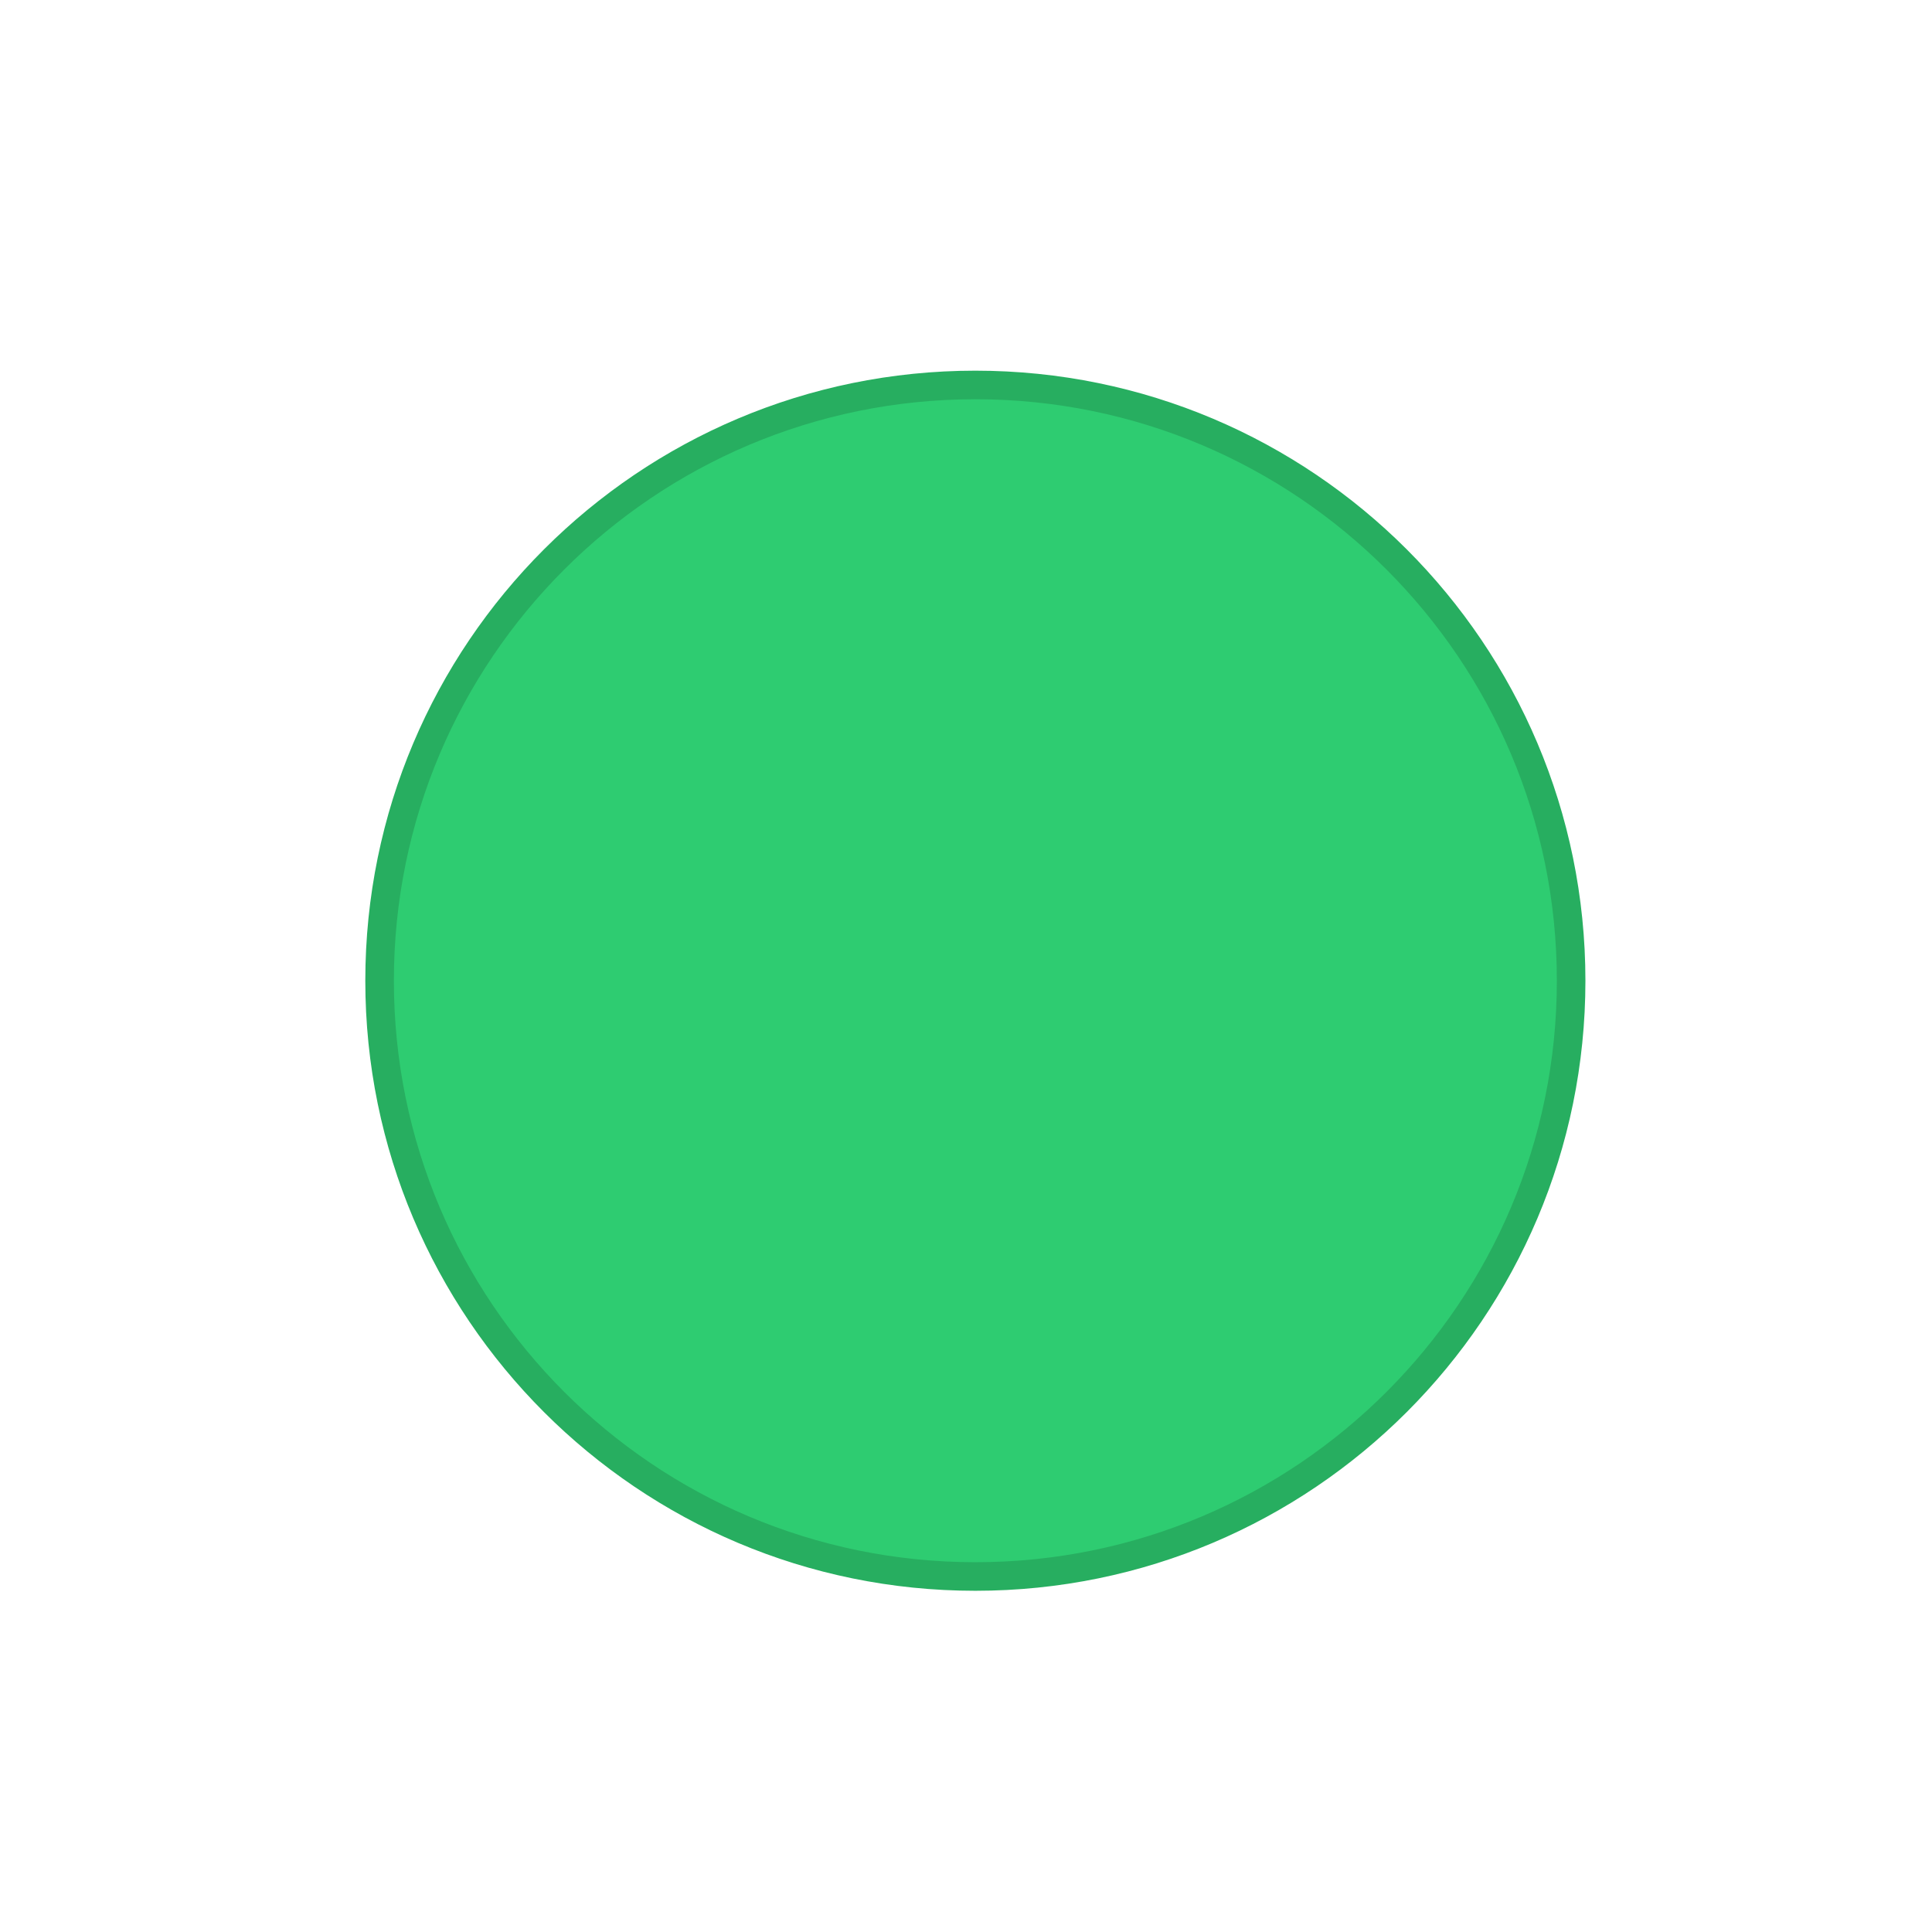
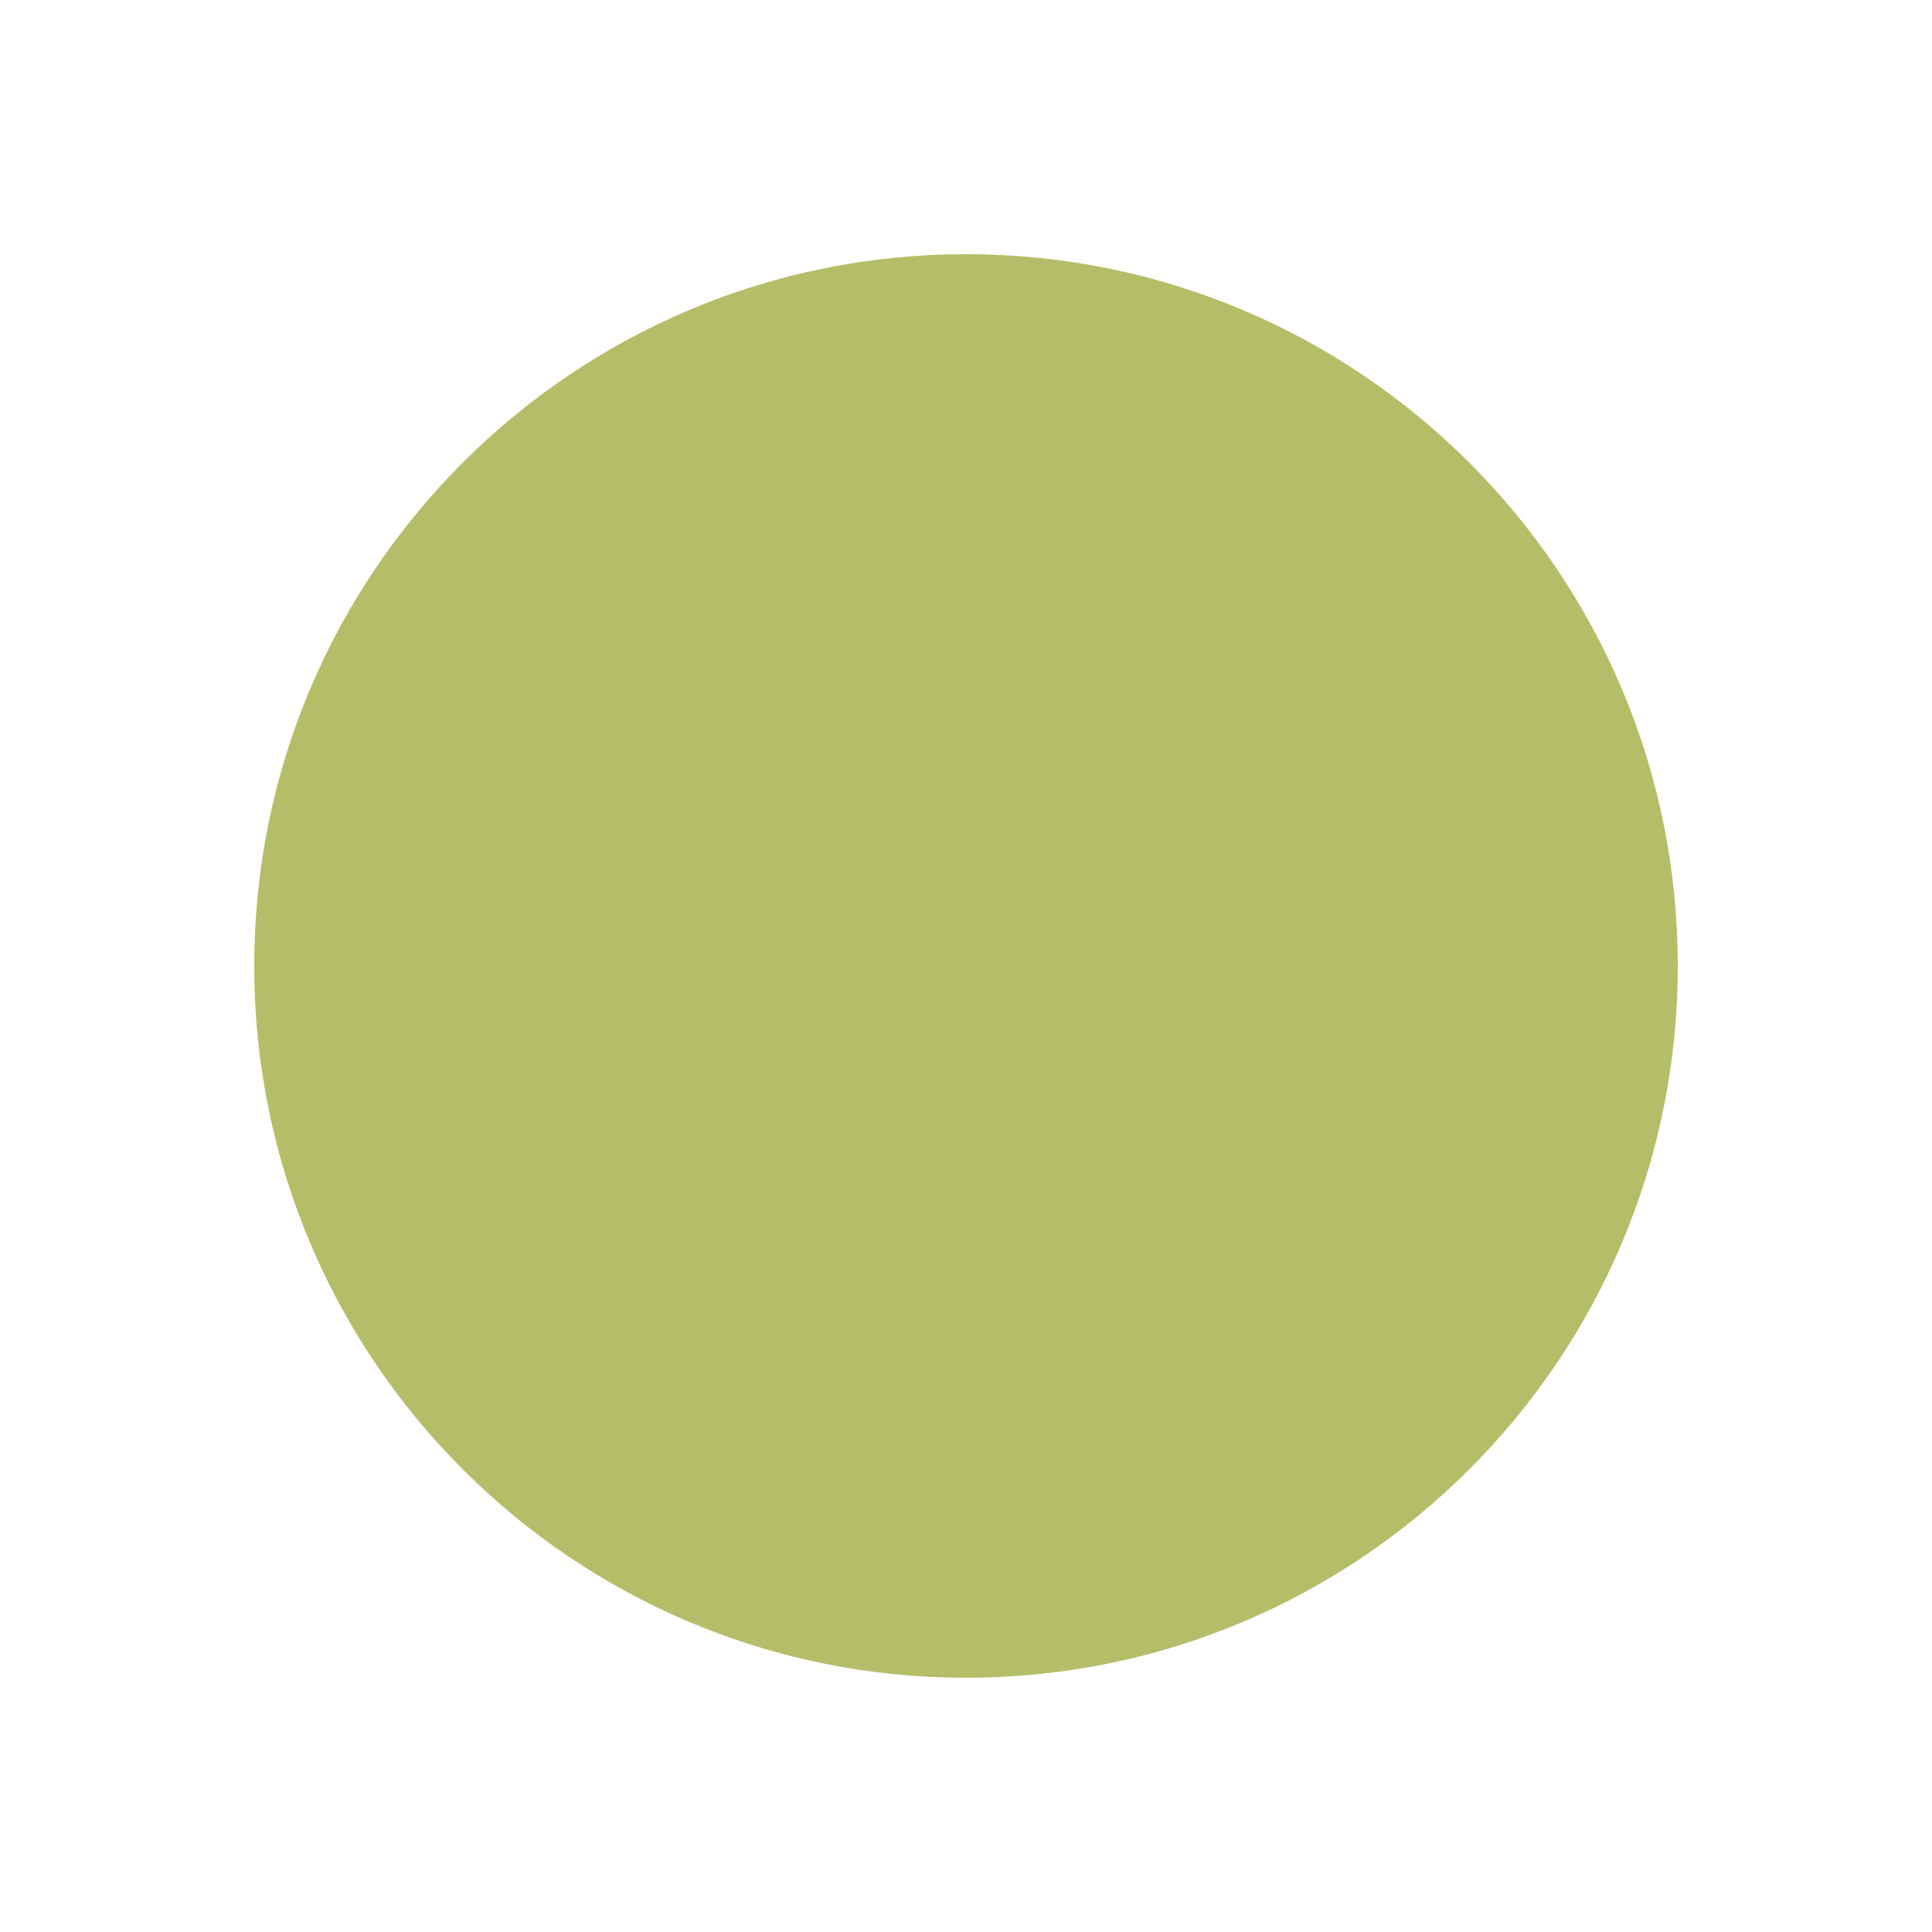
<svg xmlns="http://www.w3.org/2000/svg" xmlns:xlink="http://www.w3.org/1999/xlink" width="19" height="19" id="svg4875" version="1.1" viewBox="0 0 19 19">
  <defs id="defs4877">
    <linearGradient xlink:href="#linearGradient4809" id="linearGradient4795" gradientUnits="userSpaceOnUse" gradientTransform="translate(-1072.362,-1053.362)" x1="2" y1="1062.862" x2="17" y2="1062.862" />
    <linearGradient id="linearGradient4809">
      <stop style="stop-color:#5a5955;stop-opacity:1" offset="0" id="stop4511" />
      <stop id="stop4517" offset="0.5" style="stop-color:#75746d;stop-opacity:1" />
      <stop style="stop-color:#8e8d88;stop-opacity:1" offset="1" id="stop4513" />
    </linearGradient>
    <linearGradient xlink:href="#linearGradient4521" id="linearGradient4797" gradientUnits="userSpaceOnUse" gradientTransform="translate(2125.724,0)" x1="-1070.362" y1="9.5" x2="-1055.362" y2="9.5" />
    <linearGradient id="linearGradient4521">
      <stop style="stop-color:#ffffff;stop-opacity:1;" offset="0" id="stop4523" />
      <stop style="stop-color:#ffffff;stop-opacity:0;" offset="1" id="stop4525" />
    </linearGradient>
    <linearGradient xlink:href="#linearGradient4521" id="linearGradient4799" gradientUnits="userSpaceOnUse" gradientTransform="matrix(1.035712,0,0,1.035712,2163.681,-0.3392617)" x1="-1070.362" y1="9.5" x2="-1055.362" y2="9.5" />
  </defs>
  <g id="layer1" transform="translate(287.3571,-522.8622)">
-     <ellipse style="fill:#2ecc71;fill-opacity:1;stroke:#27ae60;stroke-width:0.281;stroke-miterlimit:4;stroke-dasharray:none;stroke-opacity:1" id="path4157" cx="-277.765" cy="532.507" rx="5.859" ry="5.859" />
+     <circle style="fill:#b5bd68;fill-opacity:1;stroke:#b5bd68;stroke-width:0.328;stroke-miterlimit:4;stroke-dasharray:none;stroke-opacity:1" id="path4157" cx="-277.857" cy="532.362" r="6.836" />
  </g>
</svg>
